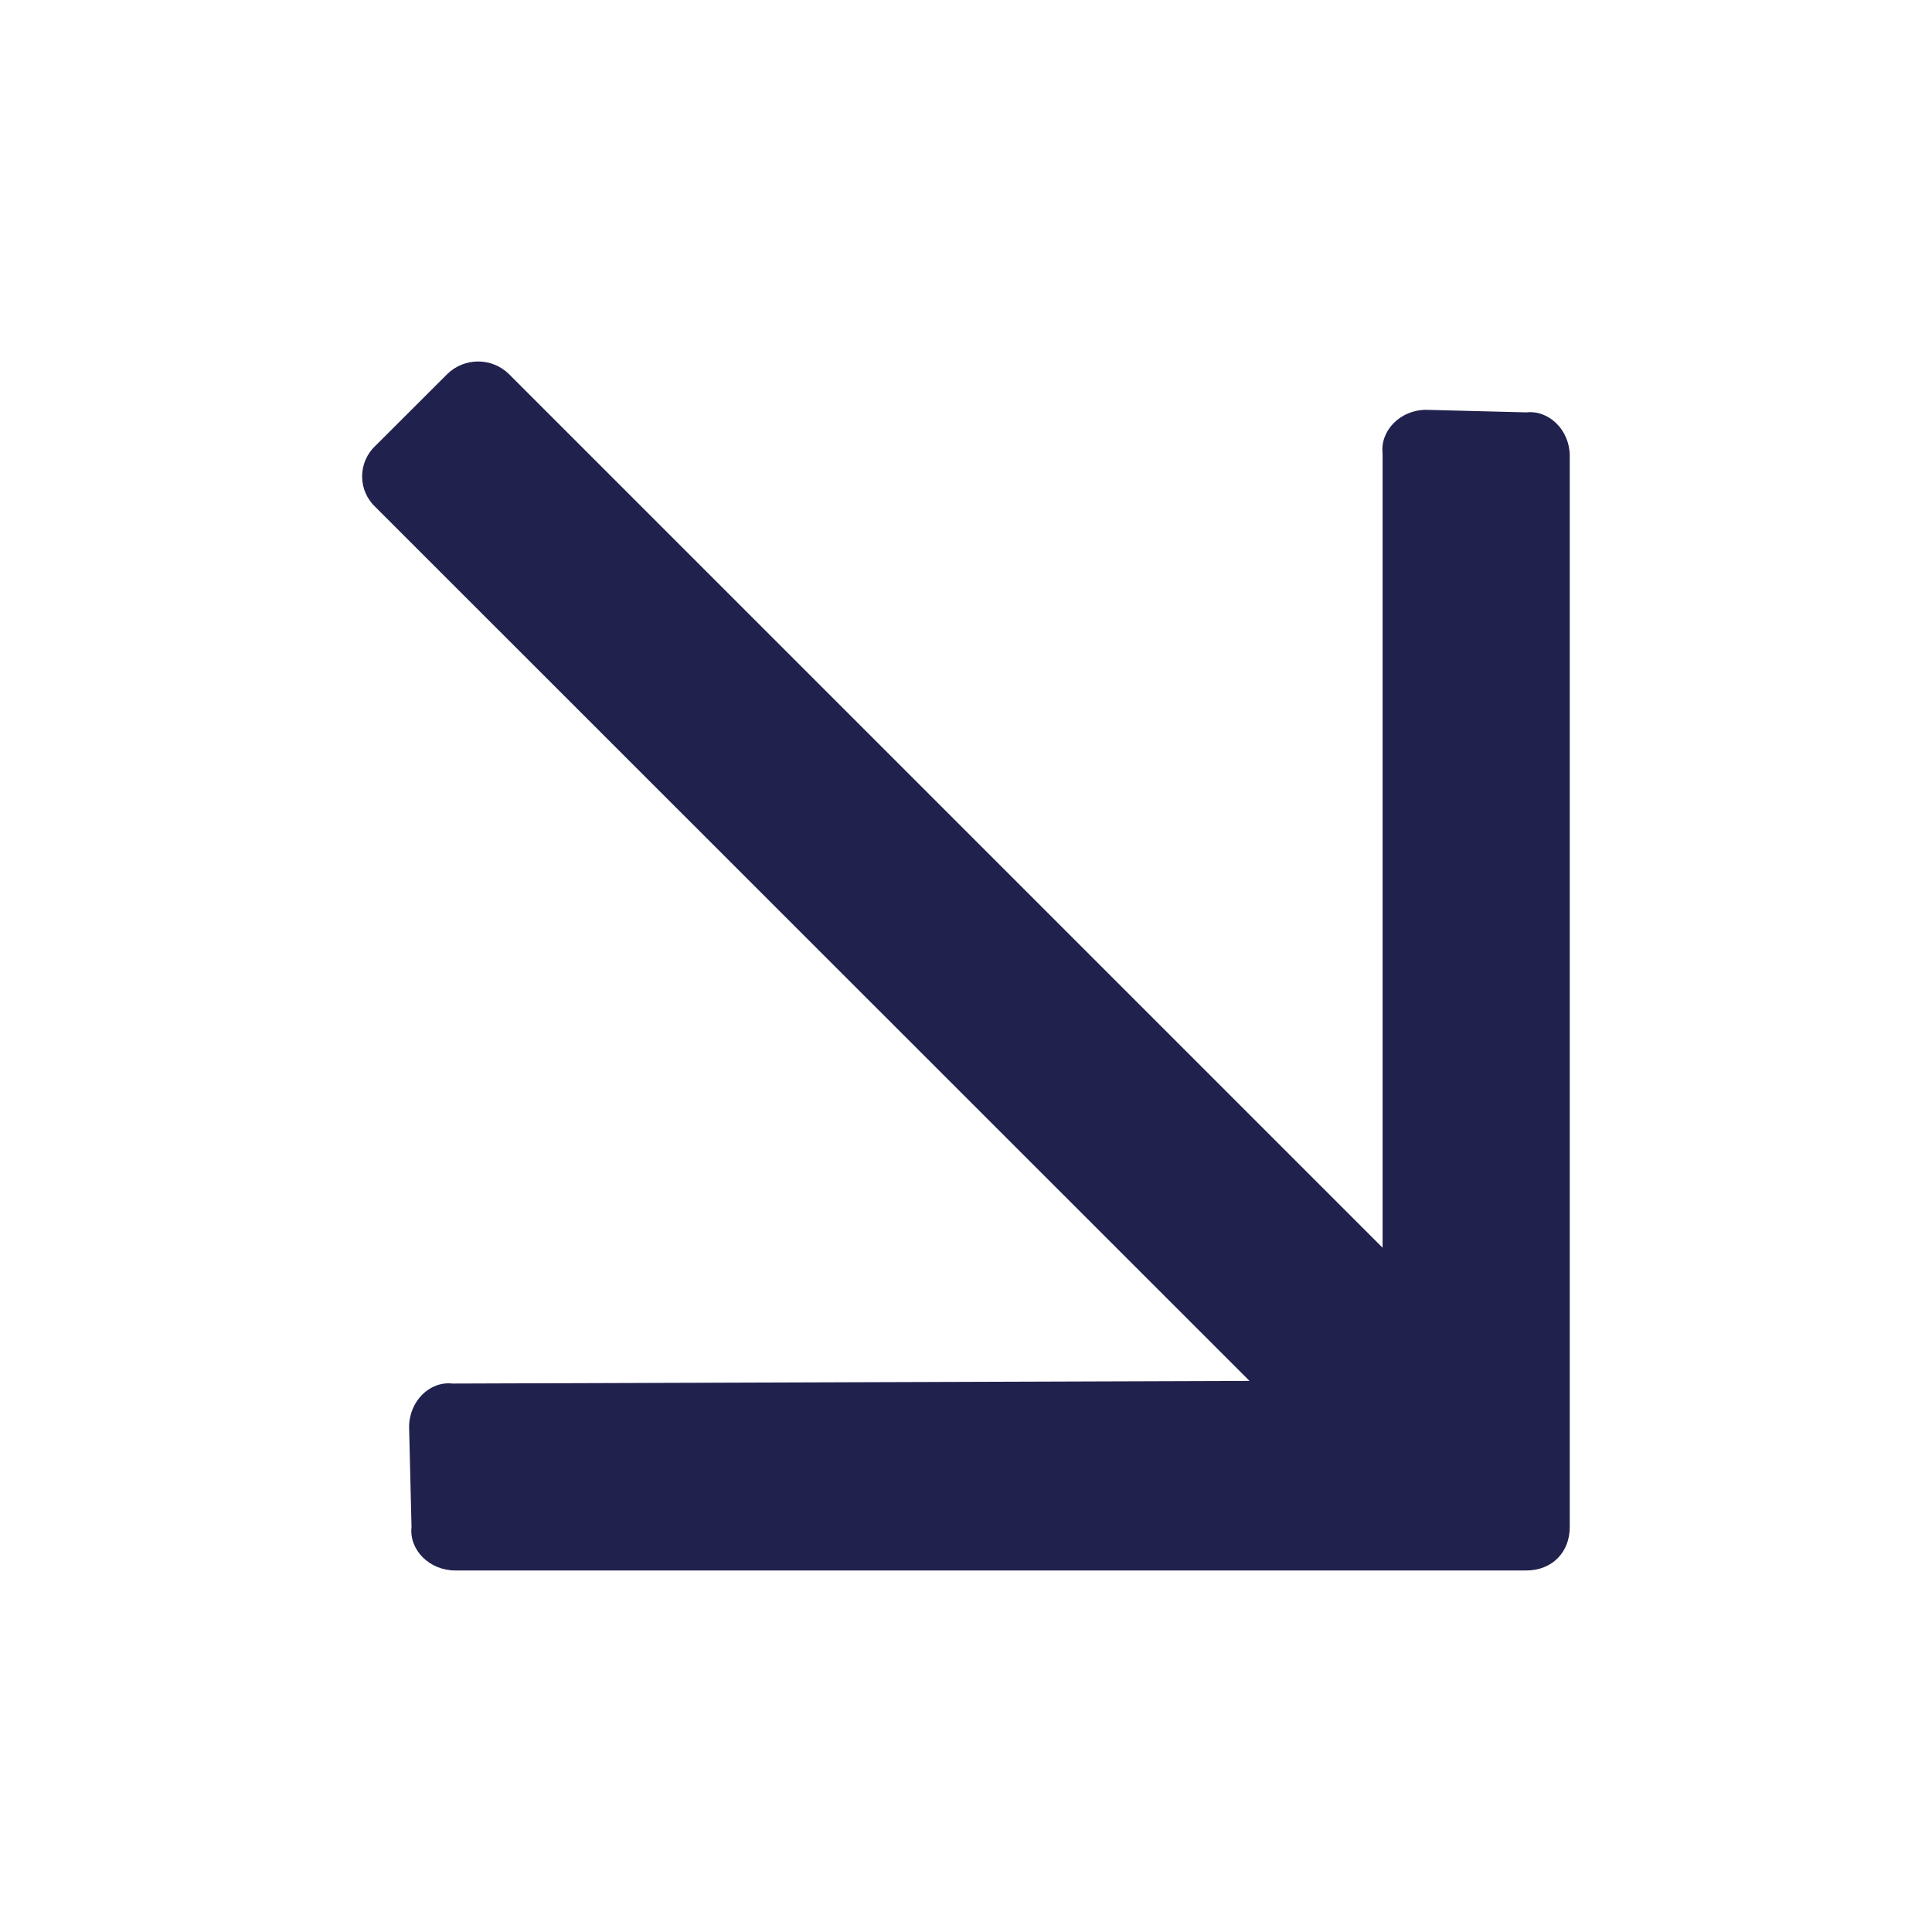
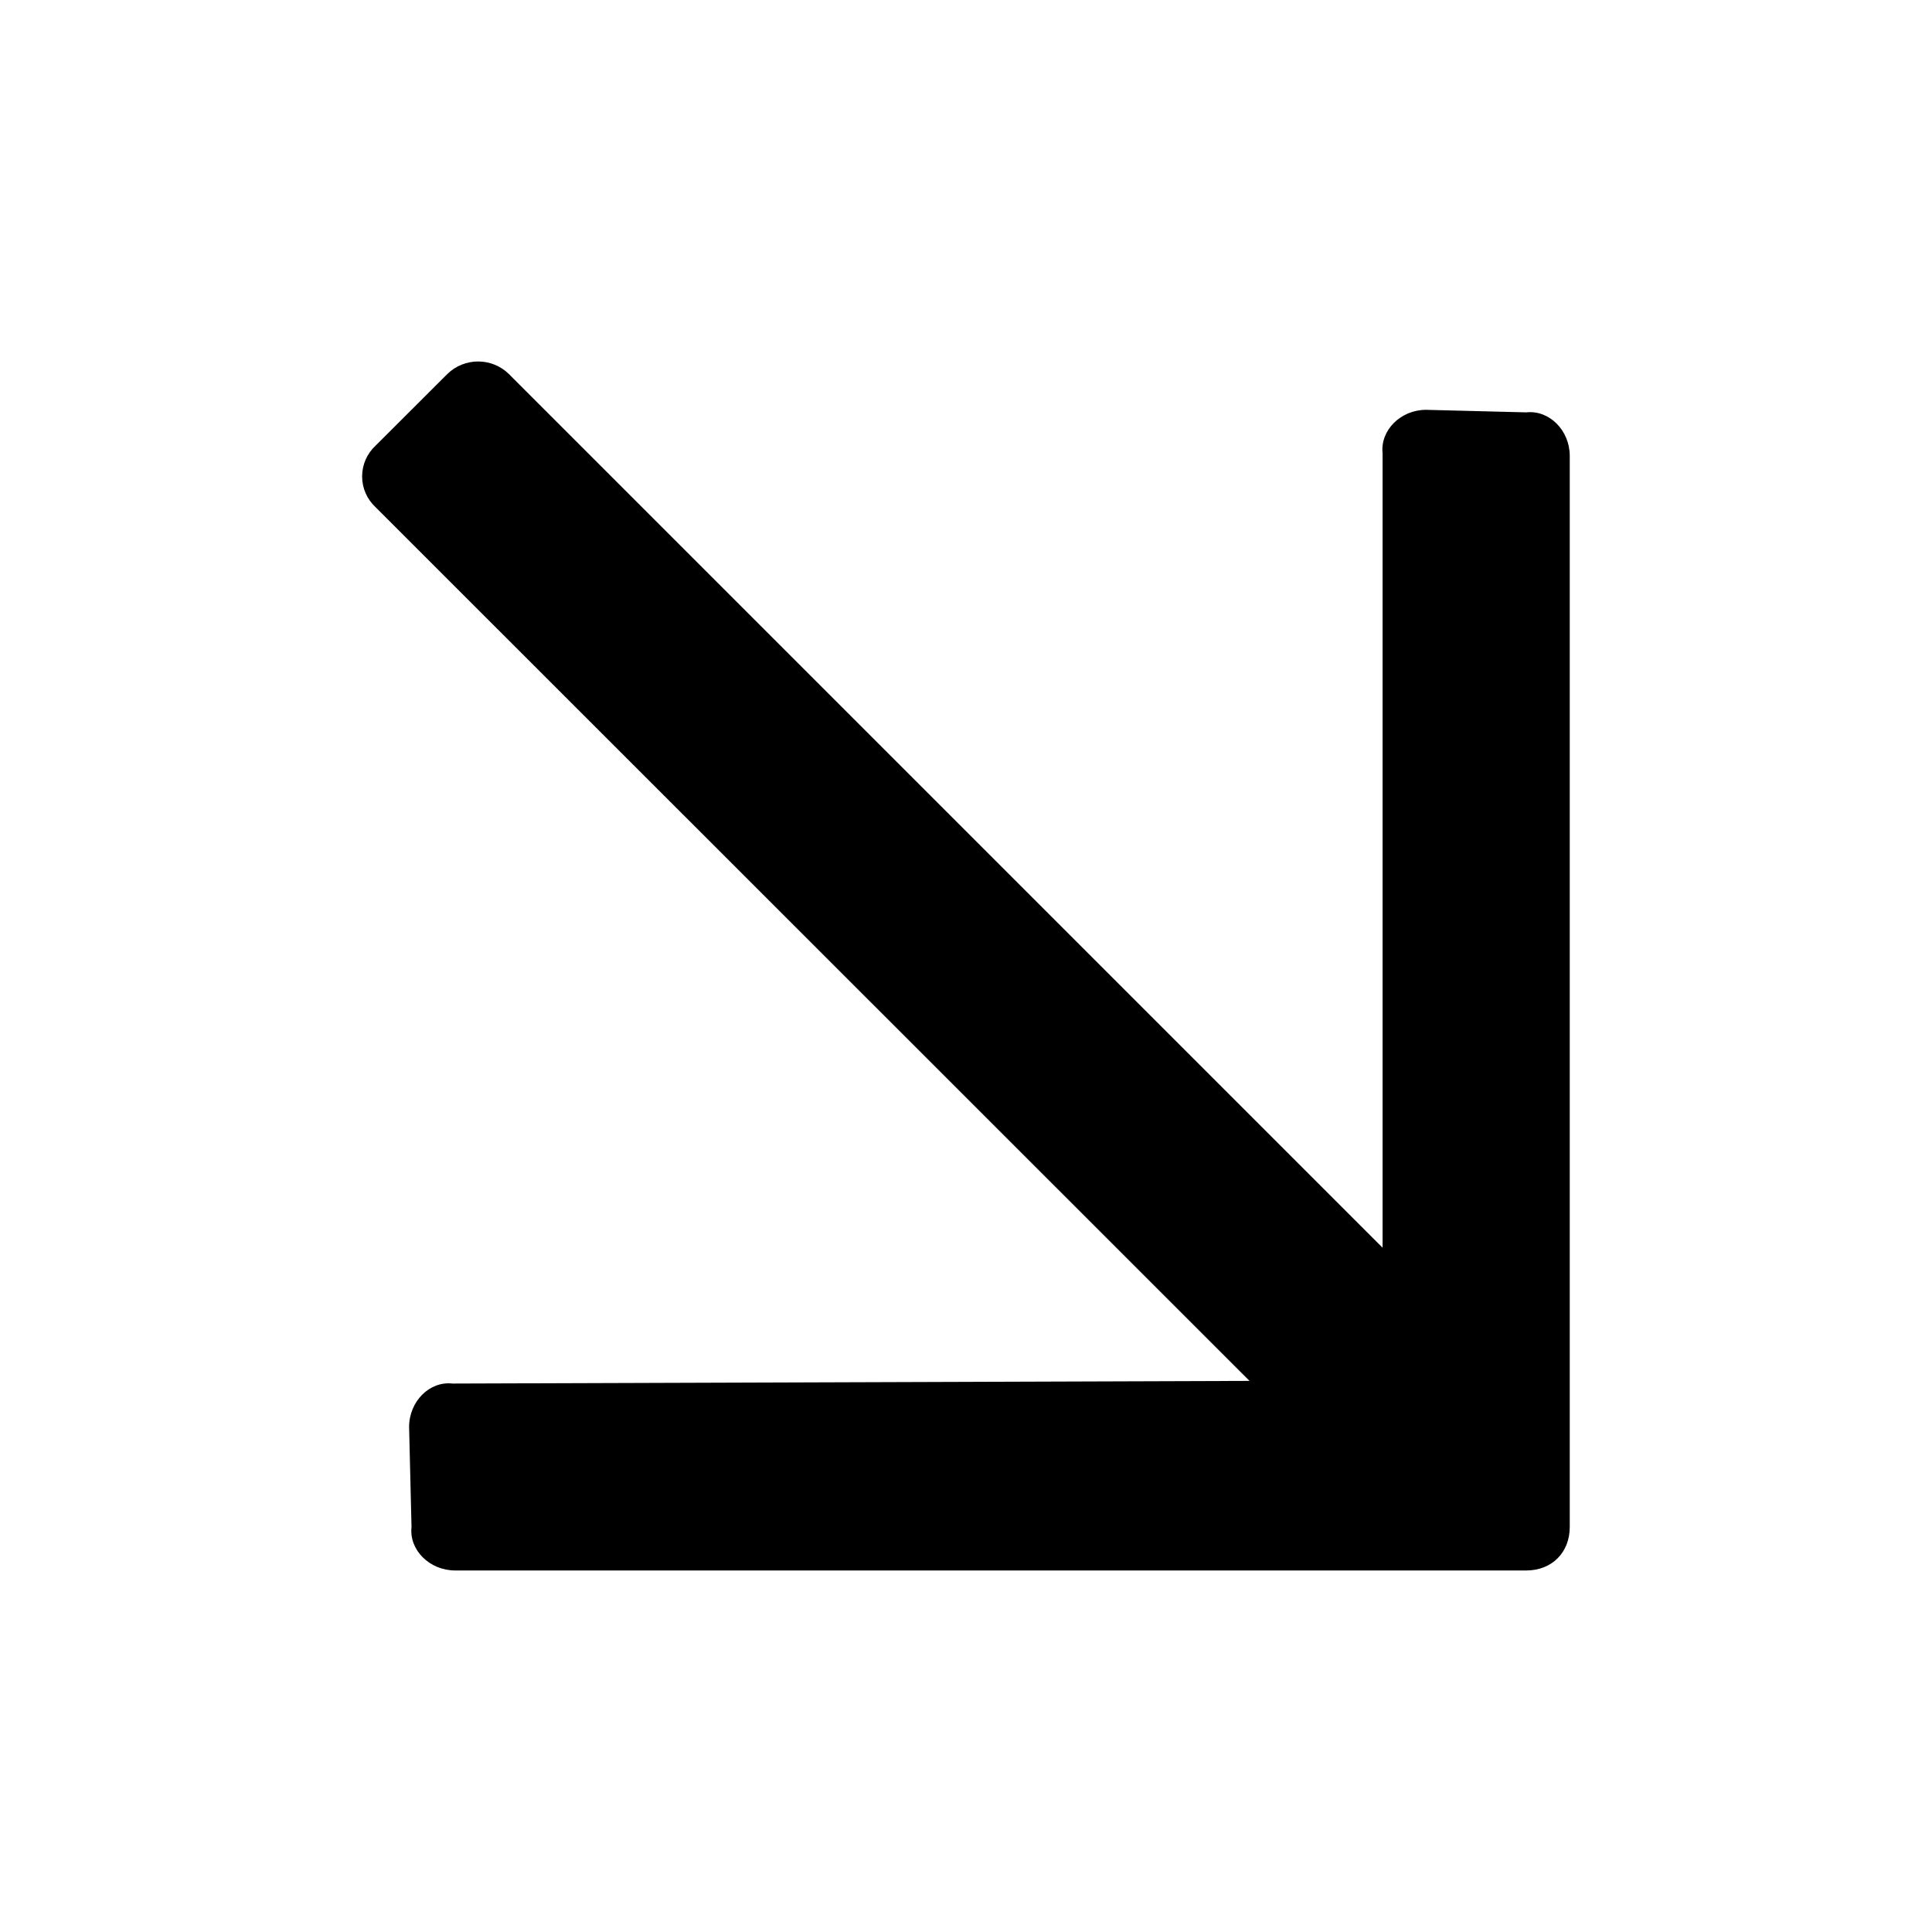
<svg xmlns="http://www.w3.org/2000/svg" width="16" height="16" fill="none" viewBox="0 0 16 16">
-   <path fill="#21214D" d="M12.64 3.415c.19-.021.36.149.36.36v8.871c0 .212-.149.36-.36.36H3.77c-.213 0-.383-.17-.362-.36l-.02-.828c0-.212.169-.382.36-.36l6.6-.022L3.11 4.2a.347.347 0 0 1 0-.509l.595-.594a.365.365 0 0 1 .509 0l7.236 7.236V3.755c-.021-.191.149-.361.36-.361l.828.021Z" />
+   <path fill="currentColor" d="M12.64 3.415c.19-.021.36.149.36.36v8.871c0 .212-.149.36-.36.36H3.77c-.213 0-.383-.17-.362-.36l-.02-.828c0-.212.169-.382.36-.36l6.6-.022L3.11 4.2a.347.347 0 0 1 0-.509l.595-.594a.365.365 0 0 1 .509 0l7.236 7.236V3.755c-.021-.191.149-.361.36-.361l.828.021Z" />
</svg>
